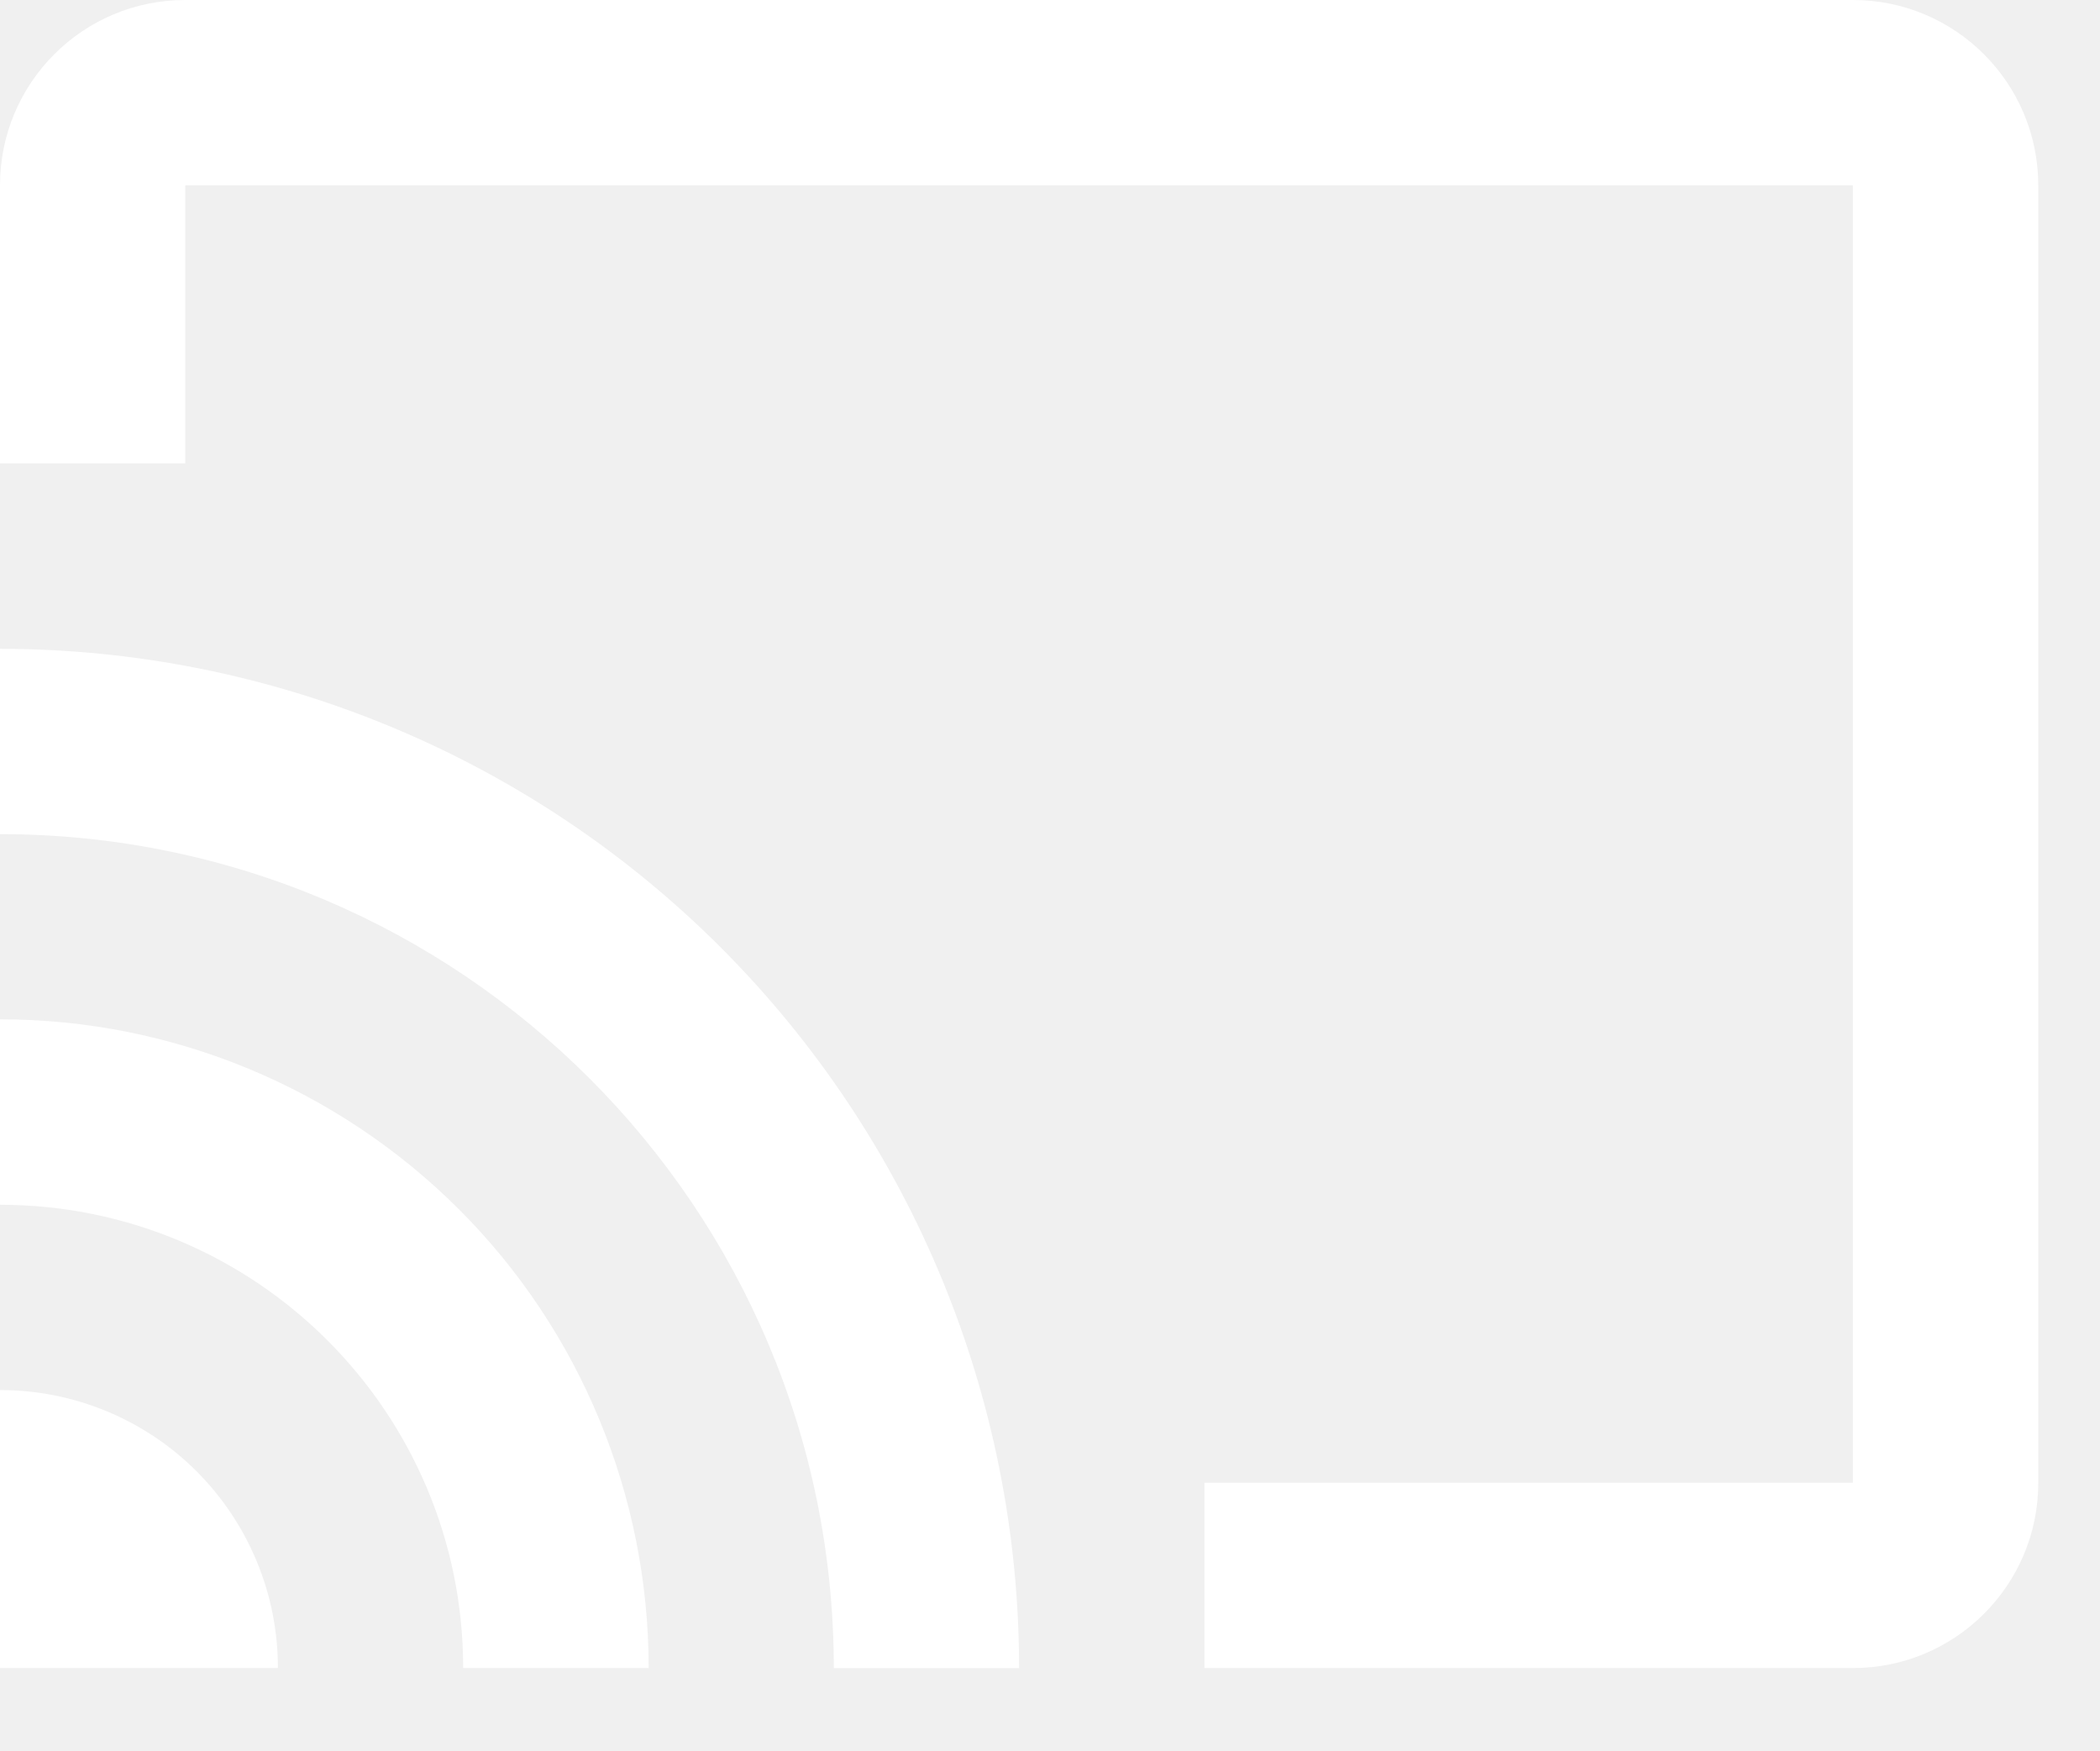
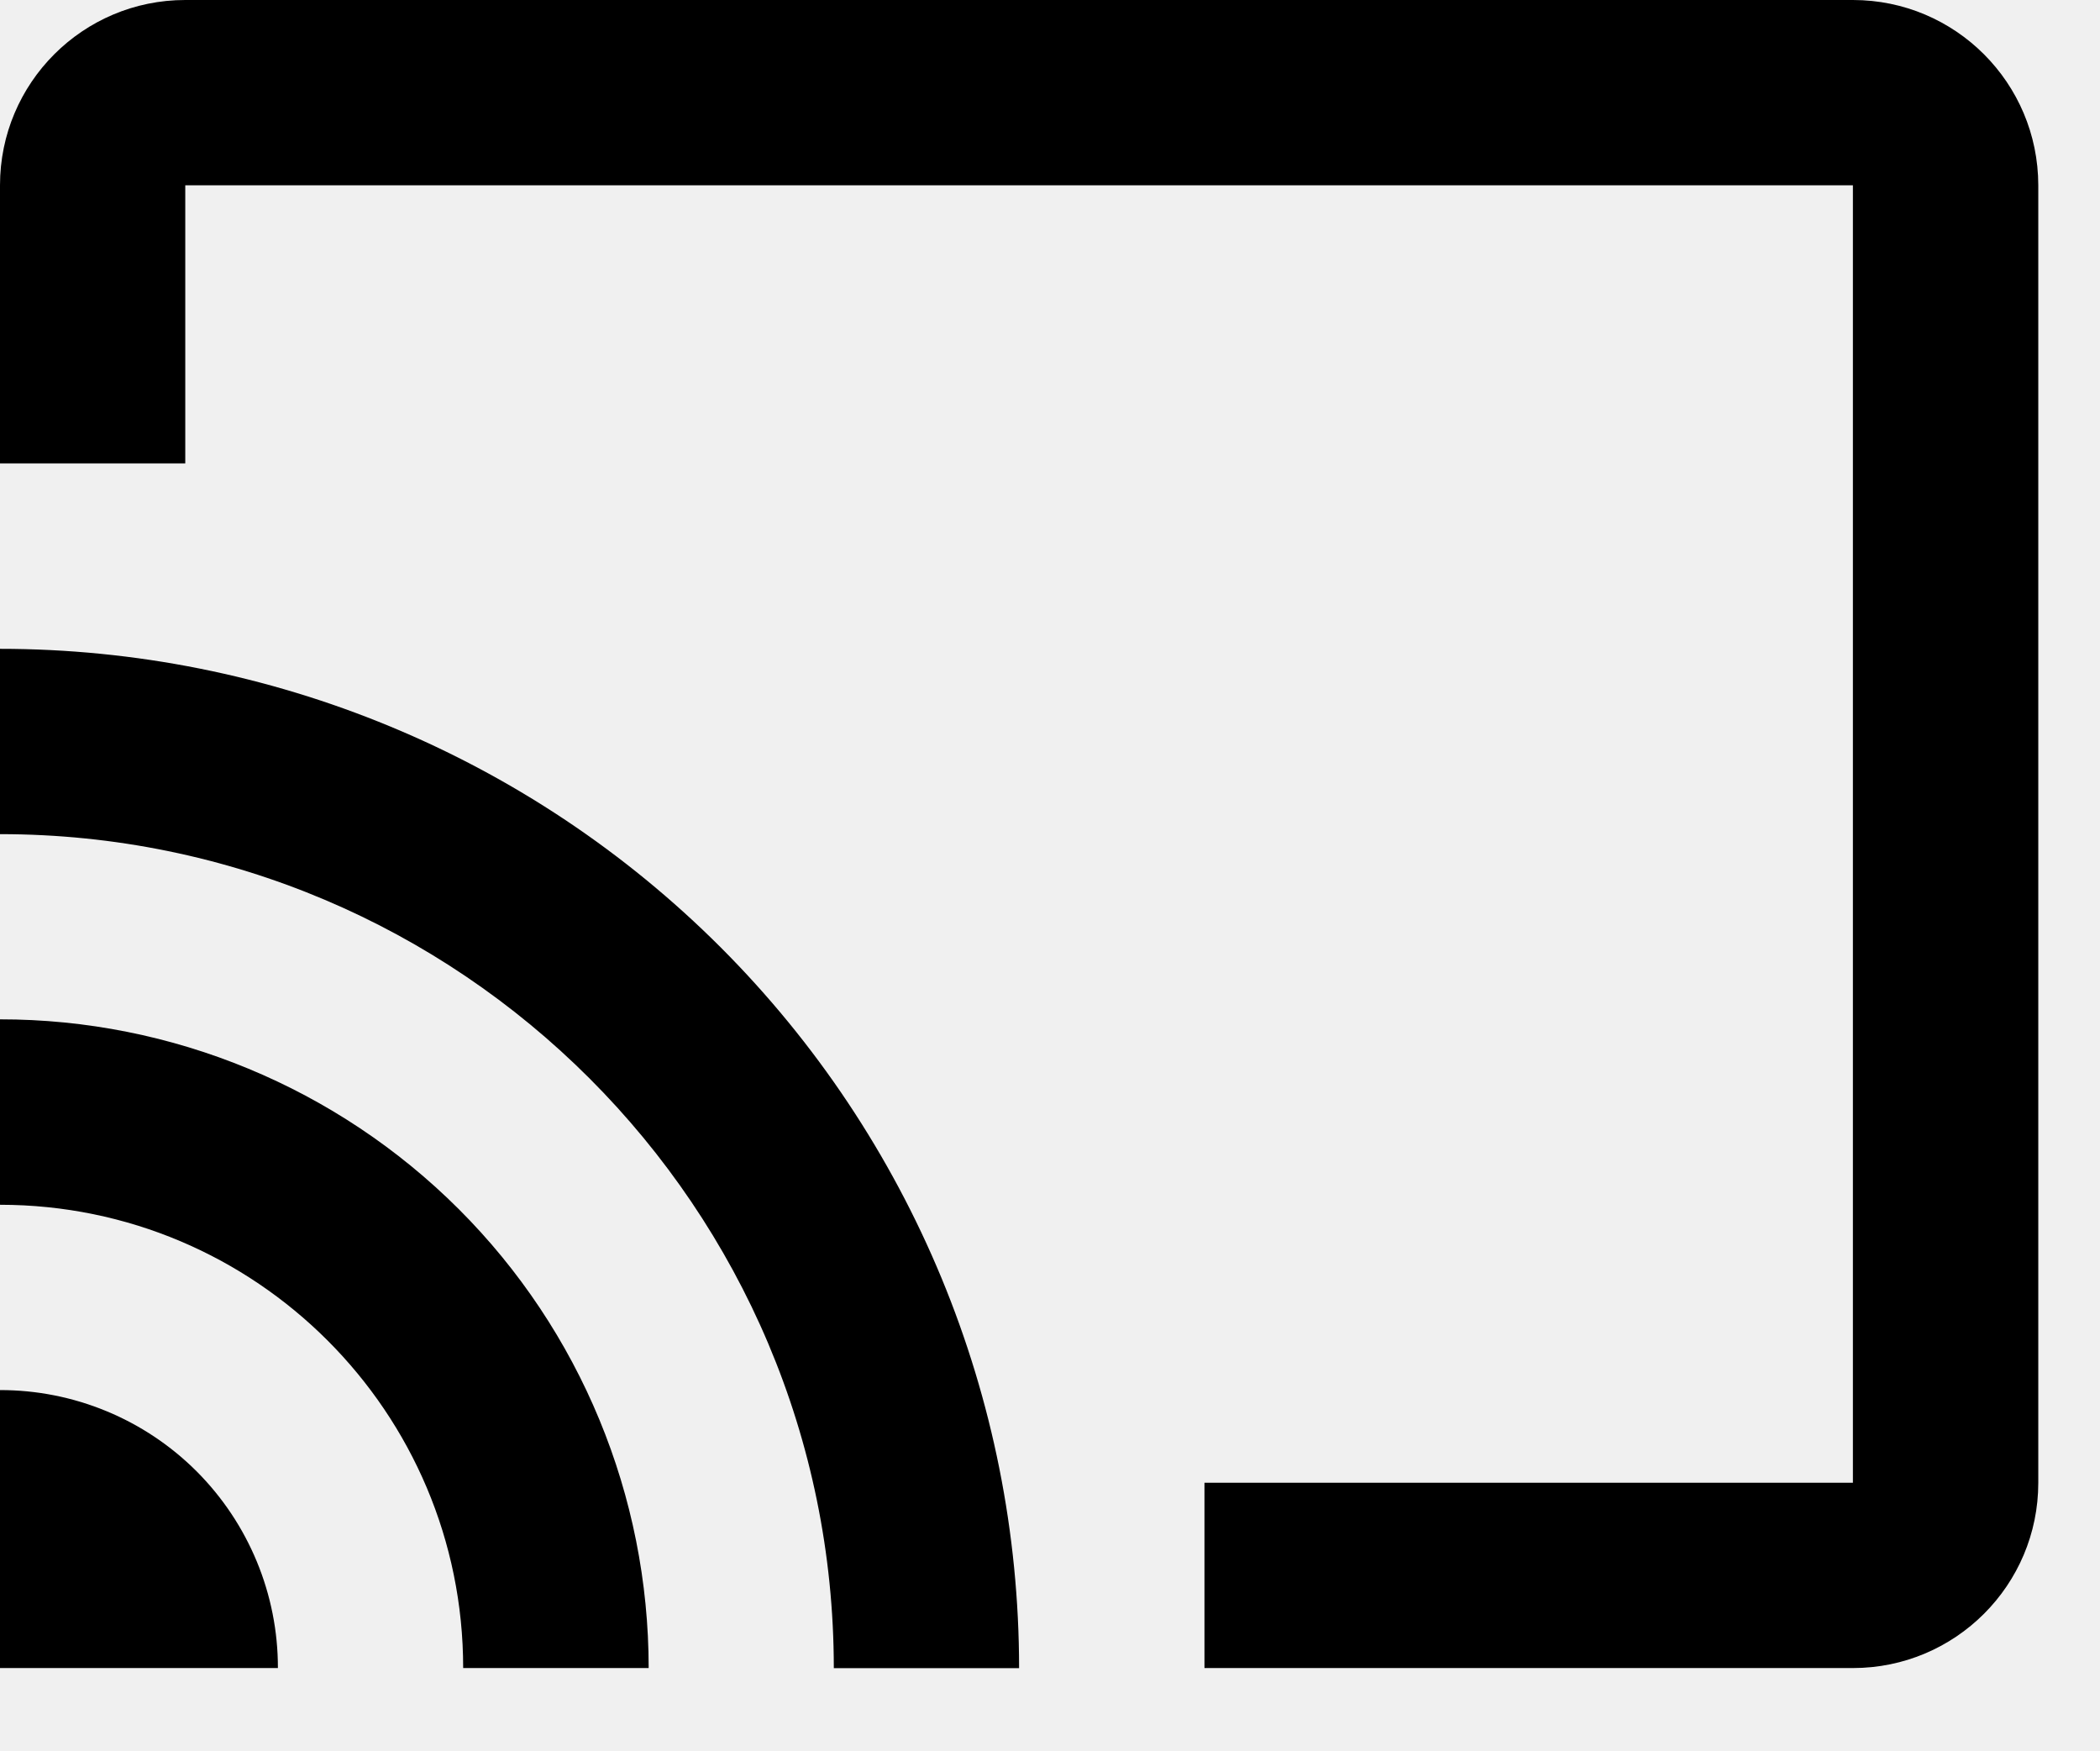
- <svg xmlns="http://www.w3.org/2000/svg" width="18" height="15" viewBox="0 0 18 15">
-   <path fill="#FFF" d="M15.882 0H1.588C.711 0 0 .711 0 1.588v2.383h1.588V1.588h14.294v11.118h-5.558v1.588h5.558c.878 0 1.589-.711 1.589-1.588V1.588C17.47.711 16.76 0 15.882 0zM0 11.912v2.382h2.382c.001-.632-.25-1.238-.696-1.685-.447-.447-1.054-.698-1.686-.697zm0-3.177v1.589c2.193 0 3.97 1.777 3.97 3.97H5.56c0-1.475-.584-2.89-1.627-3.932C2.889 9.32 1.475 8.734 0 8.735zM0 5.56v1.588c3.947 0 7.146 3.2 7.147 7.147h1.588c0-2.317-.92-4.538-2.558-6.177C4.539 6.48 2.317 5.56 0 5.56z" />
+ <svg xmlns="http://www.w3.org/2000/svg" viewBox="0 0 18 15">
+   <path d="M15.882 0H1.588C.711 0 0 .711 0 1.588v2.383h1.588V1.588h14.294v11.118h-5.558v1.588h5.558c.878 0 1.589-.711 1.589-1.588V1.588C17.47.711 16.76 0 15.882 0zM0 11.912v2.382h2.382c.001-.632-.25-1.238-.696-1.685-.447-.447-1.054-.698-1.686-.697zm0-3.177v1.589c2.193 0 3.97 1.777 3.97 3.97H5.56c0-1.475-.584-2.89-1.627-3.932C2.889 9.32 1.475 8.734 0 8.735zM0 5.56v1.588c3.947 0 7.146 3.2 7.147 7.147h1.588c0-2.317-.92-4.538-2.558-6.177C4.539 6.48 2.317 5.56 0 5.56z" />
</svg>
